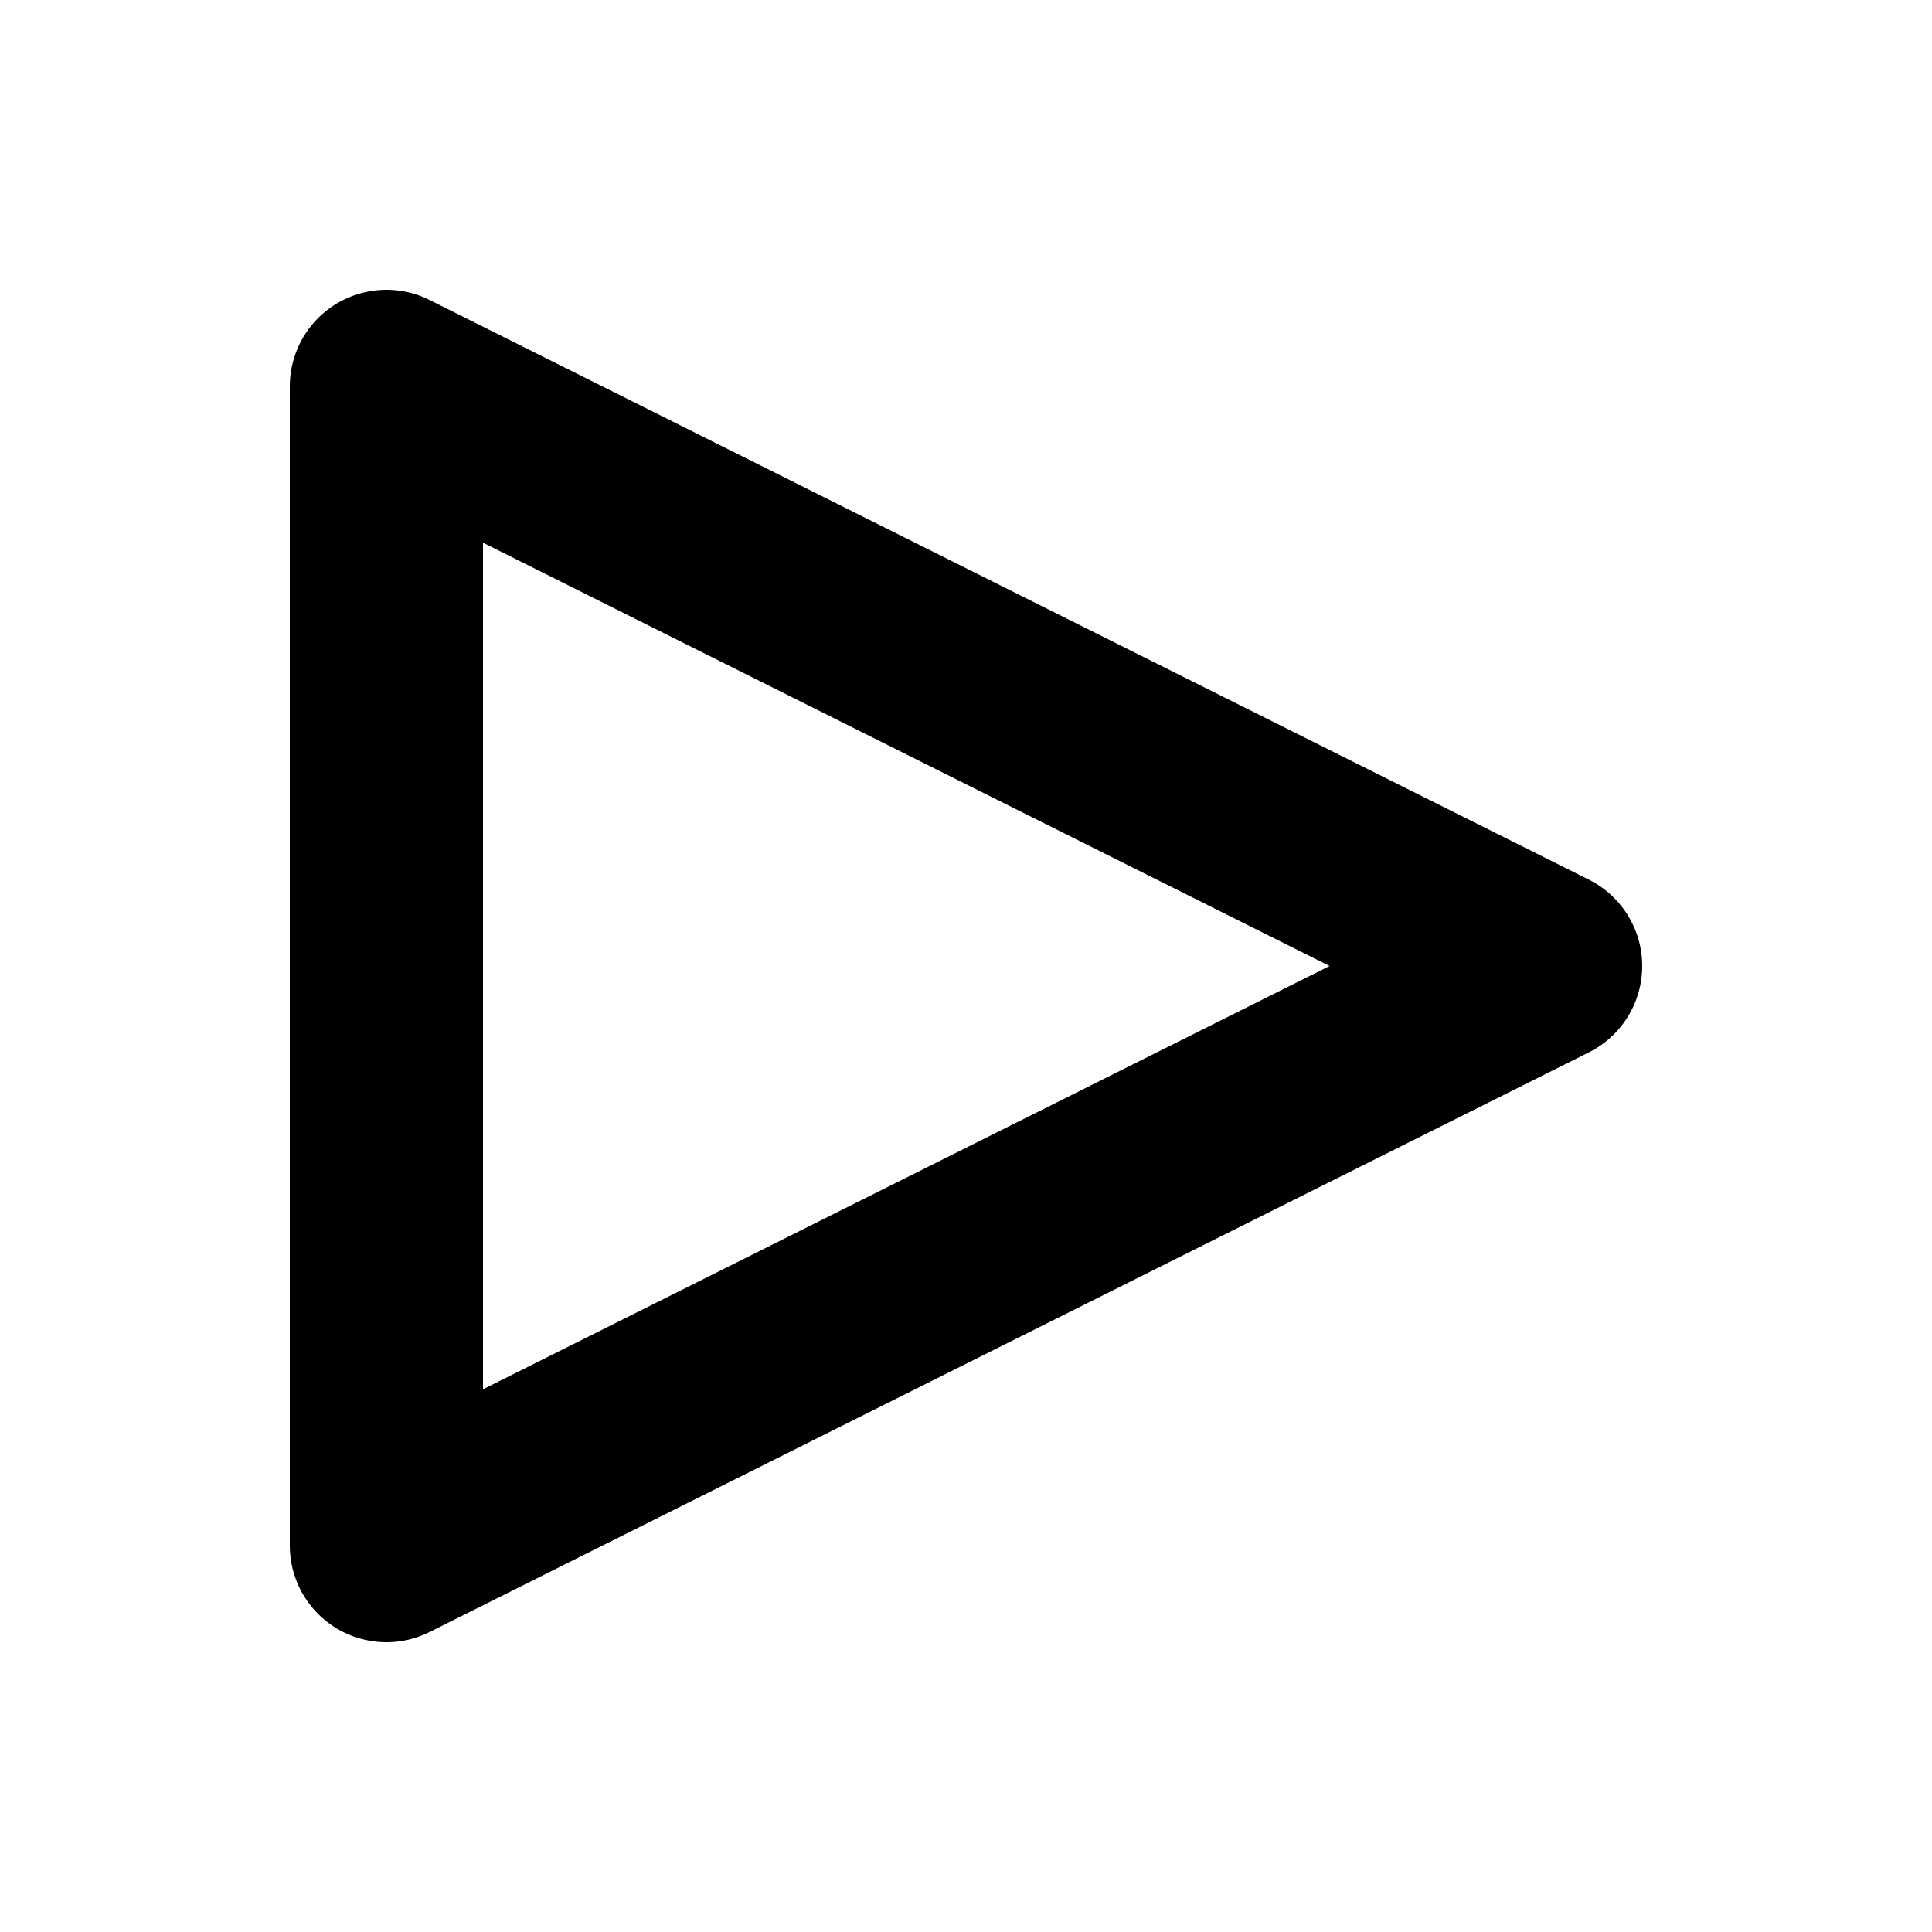
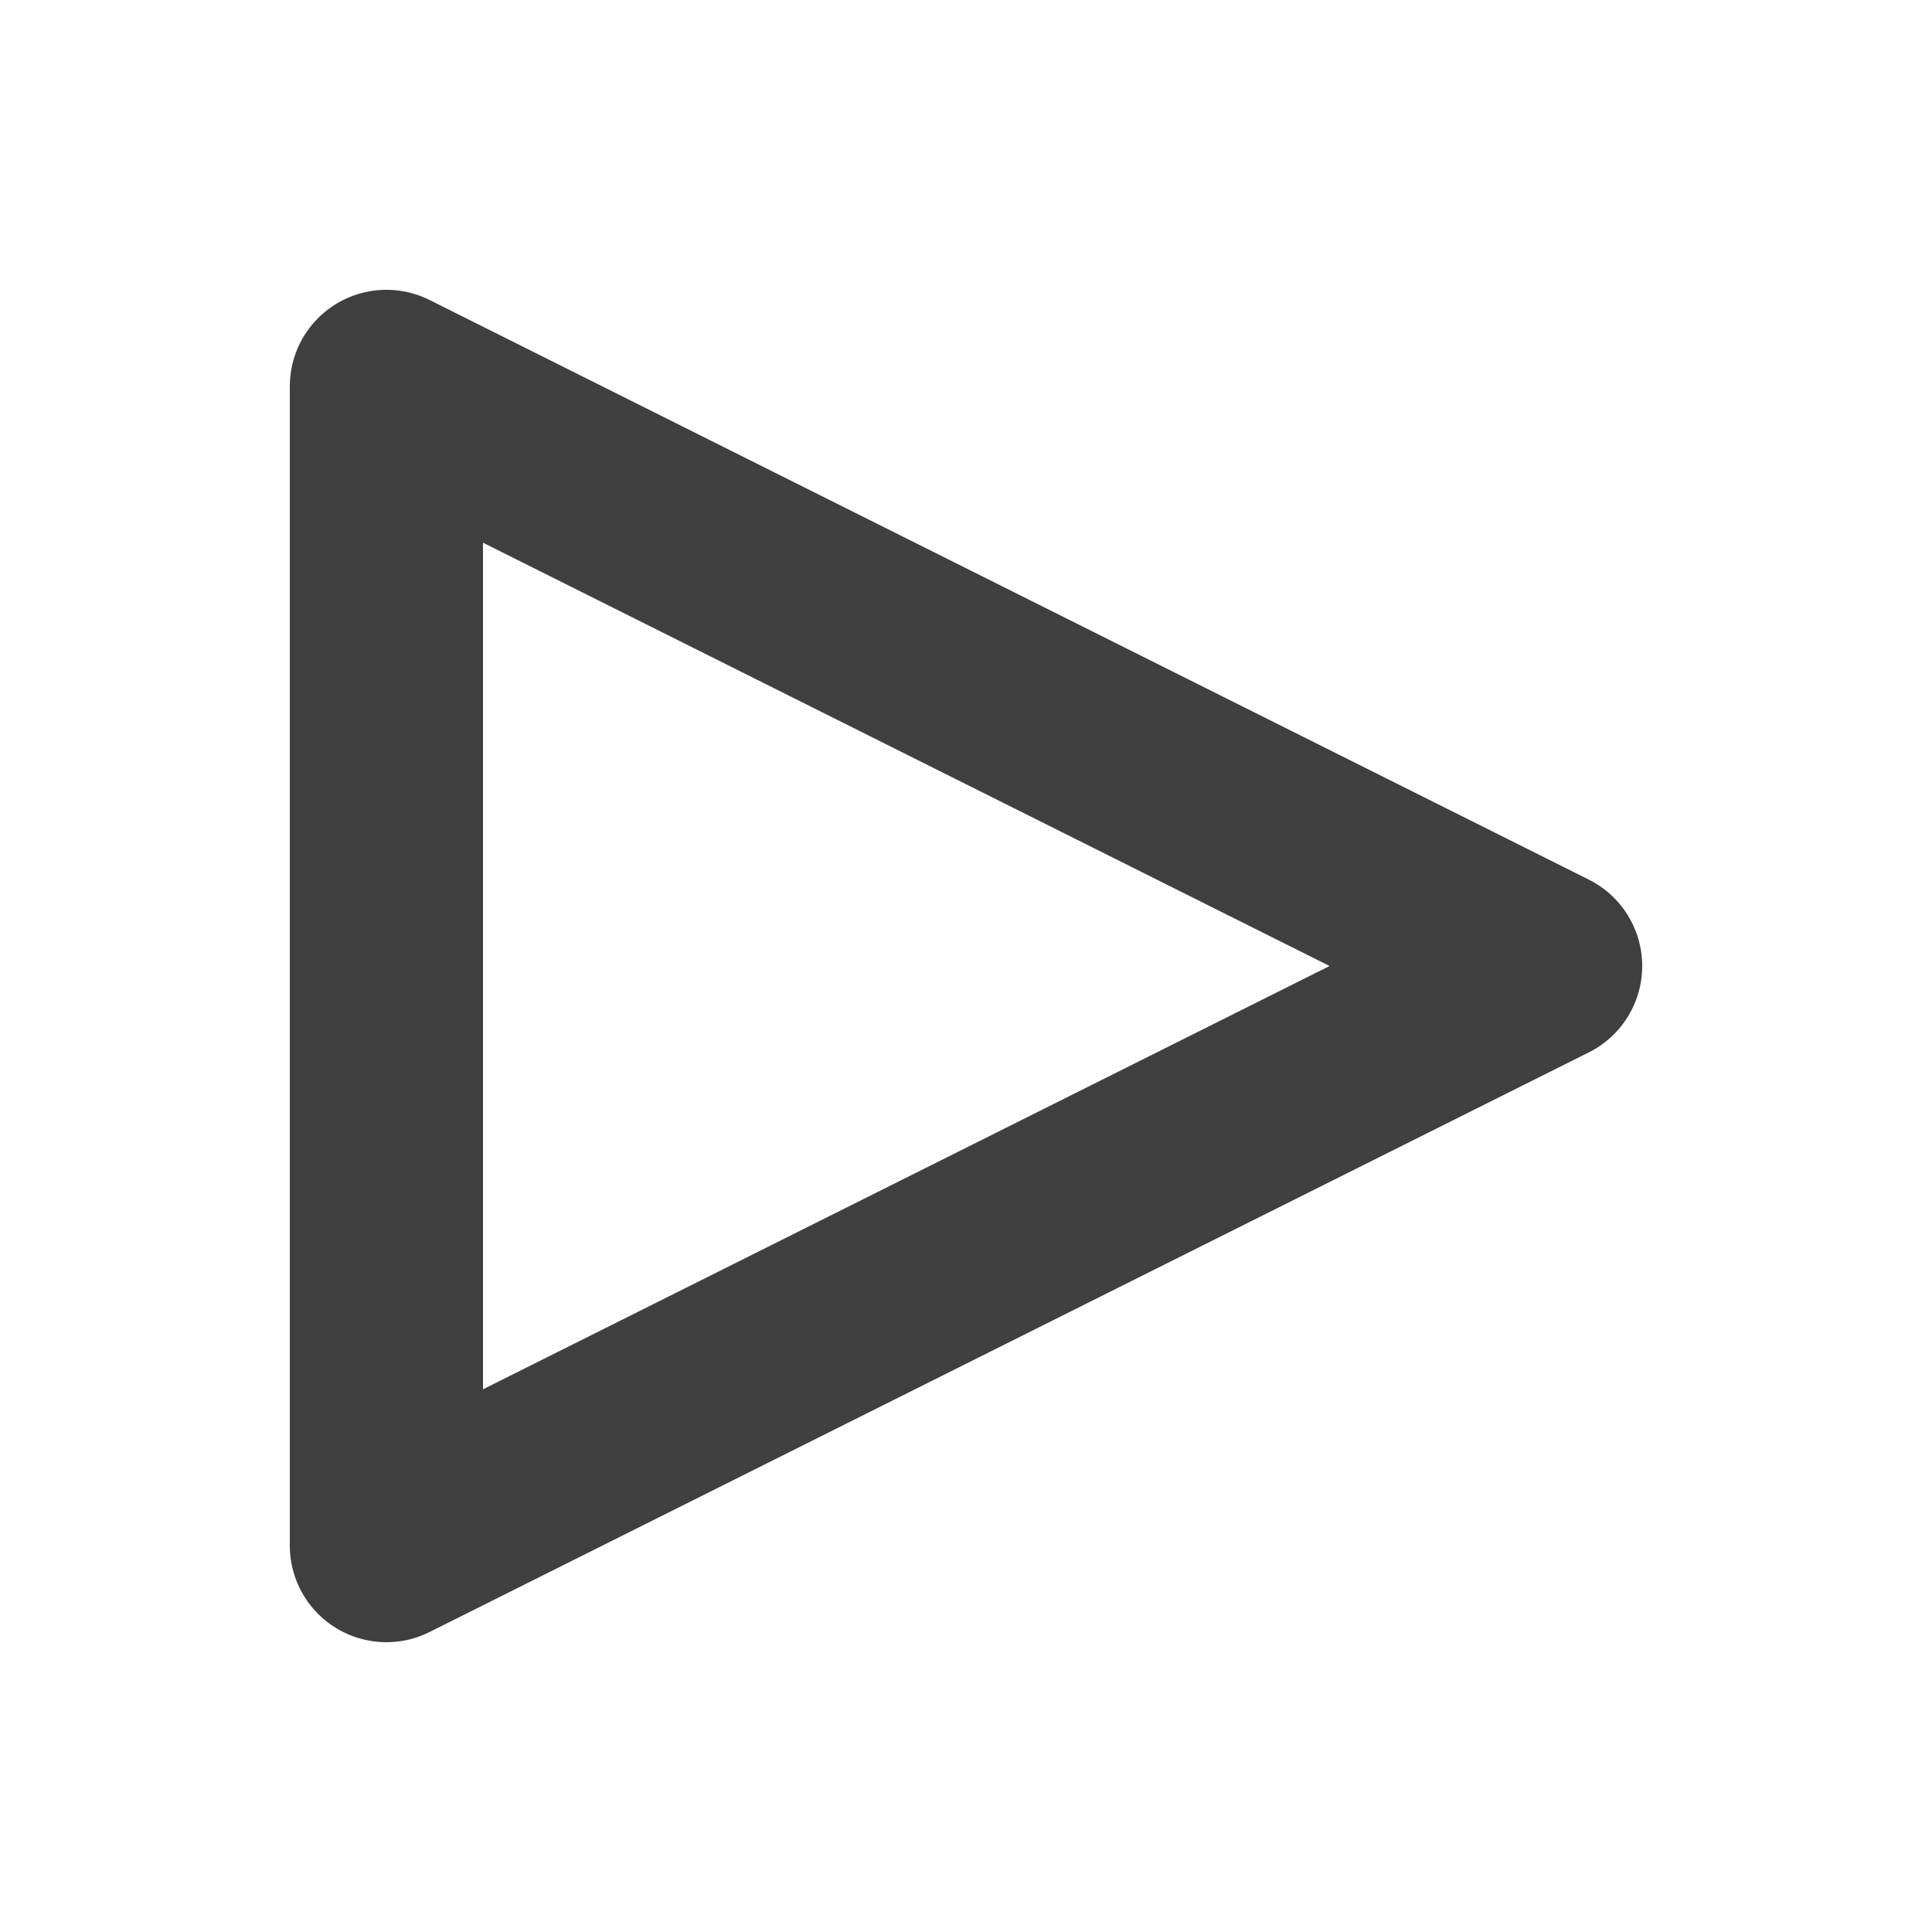
<svg xmlns="http://www.w3.org/2000/svg" version="1.1" width="50" height="50" viewbox="0 0 50 50">
  <style>
    path {
      fill: none;
-       stroke: black;
+       stroke: #3F3F3F;
      stroke-width: 5;
      stroke-linejoin: round;
    }
  </style>
  <path d="M10,10 L40,25 L10,40 Z" />
</svg>
